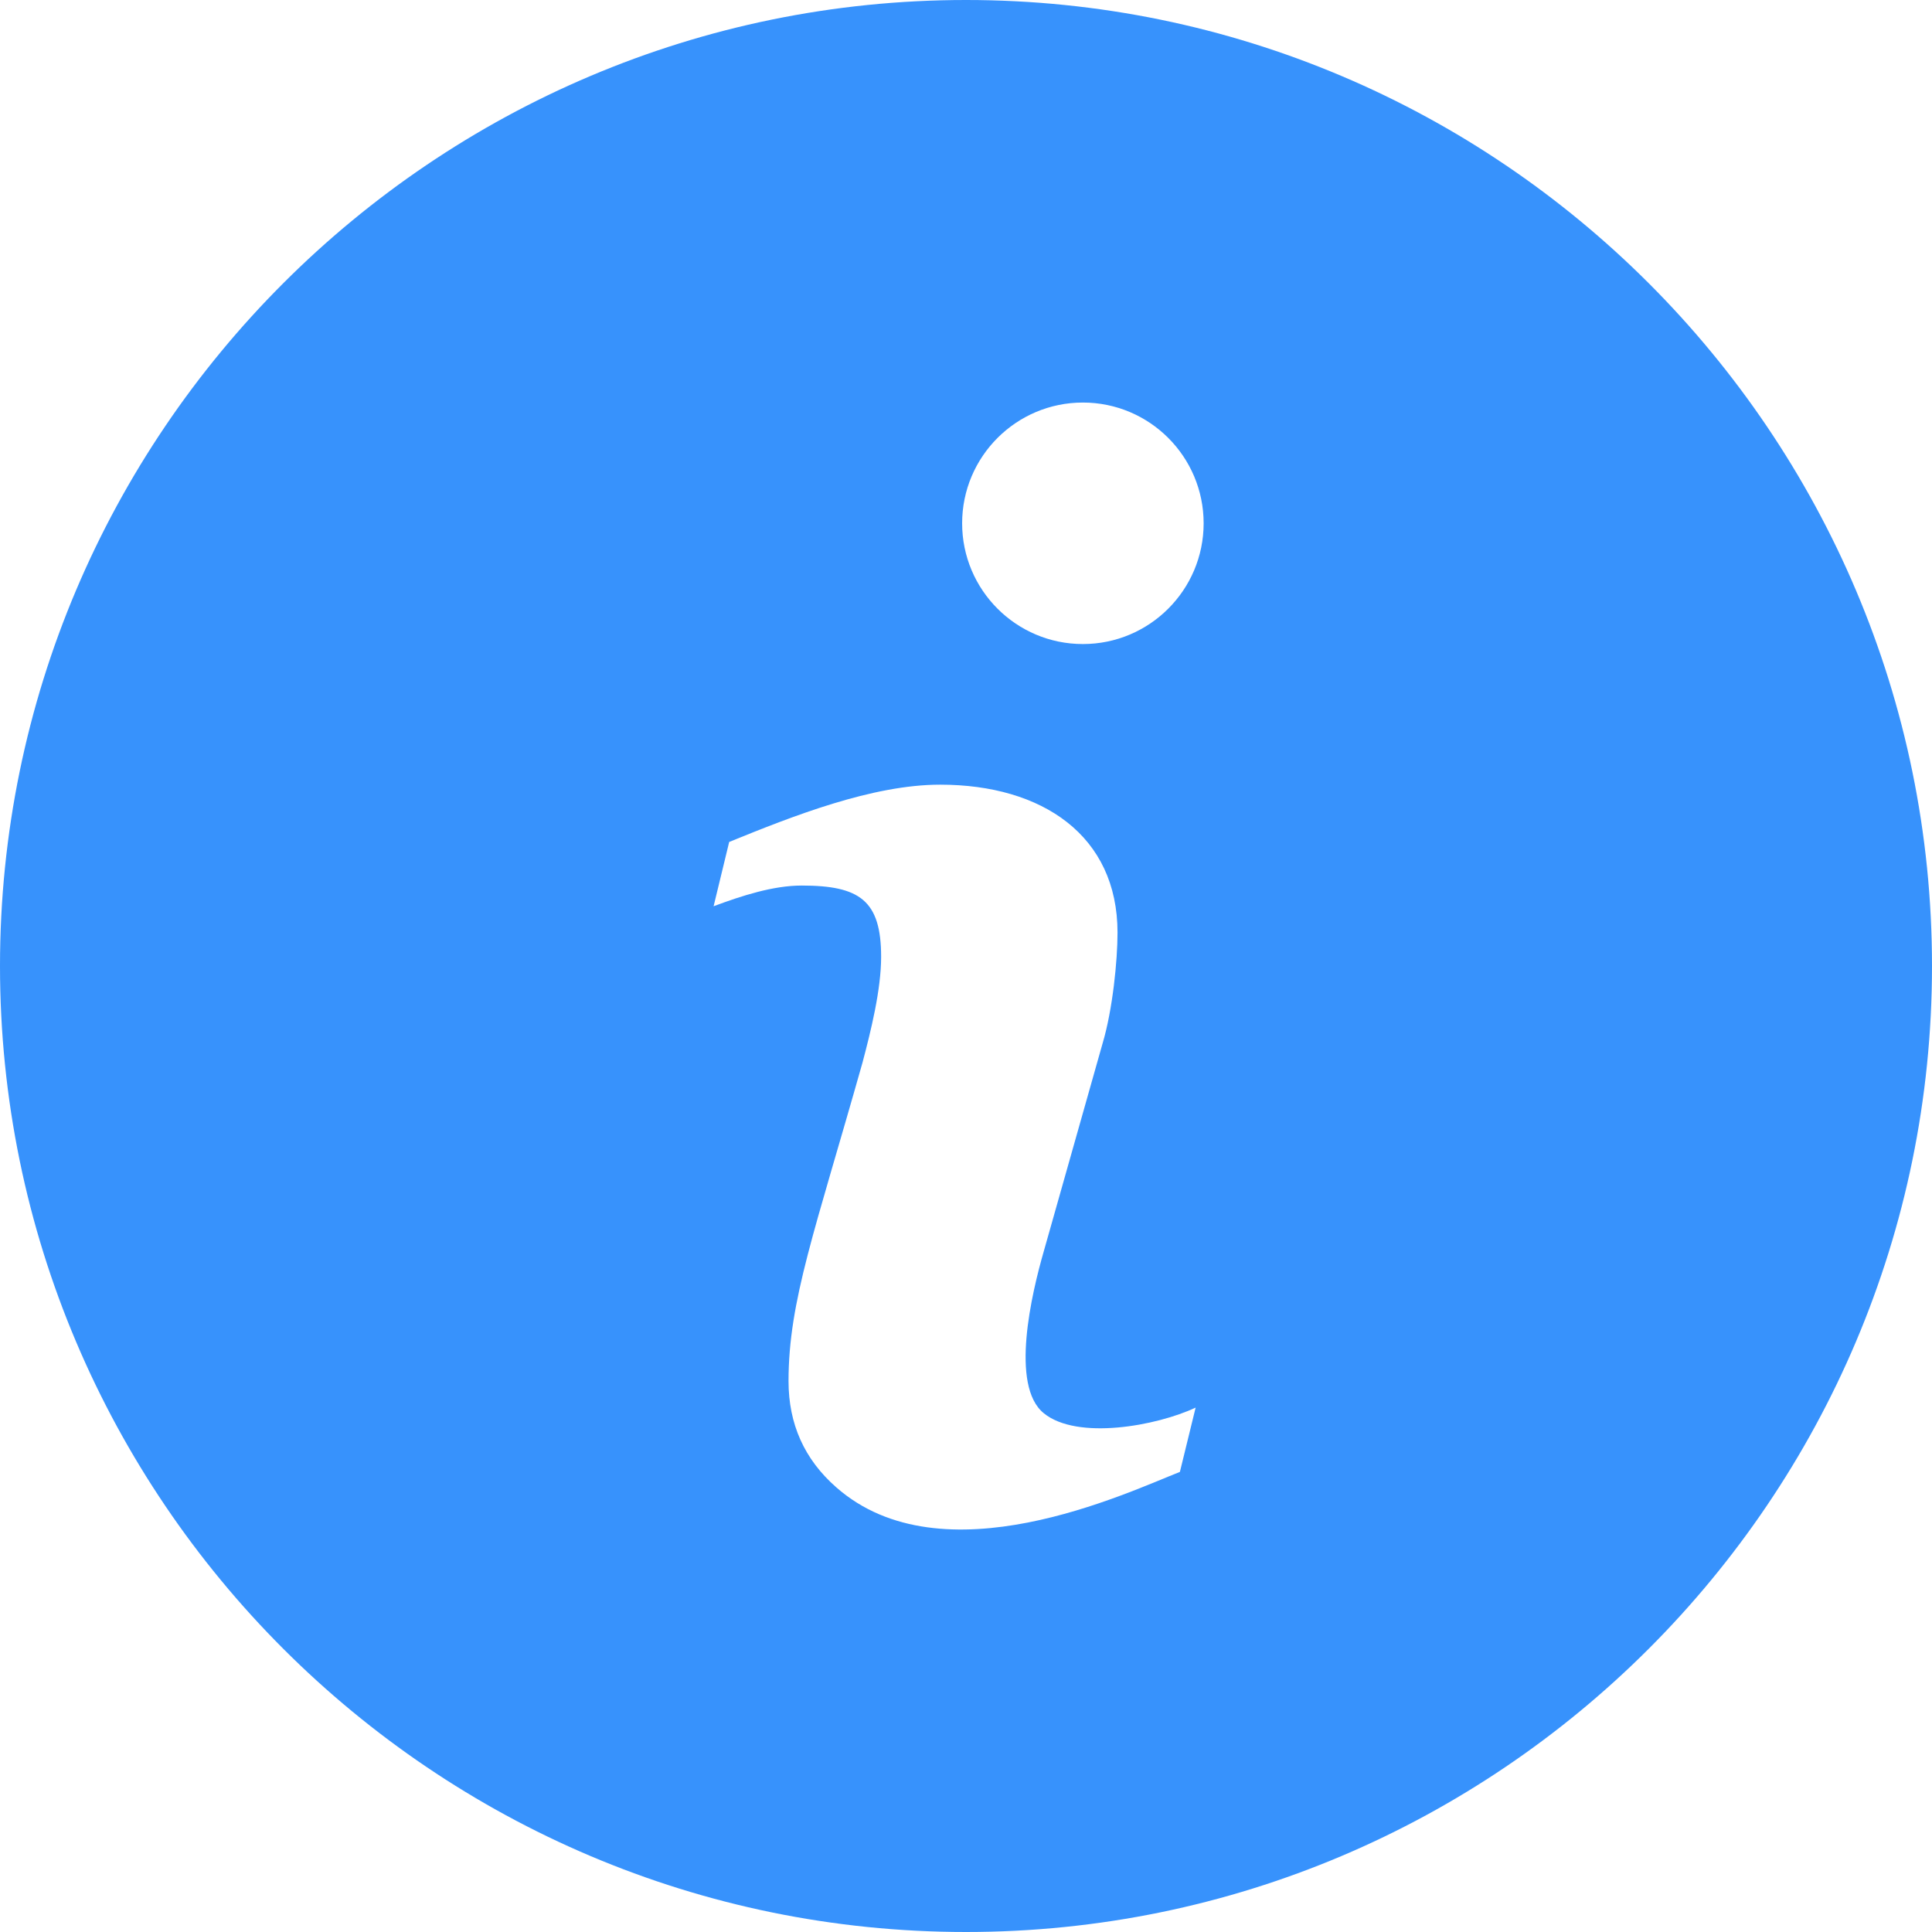
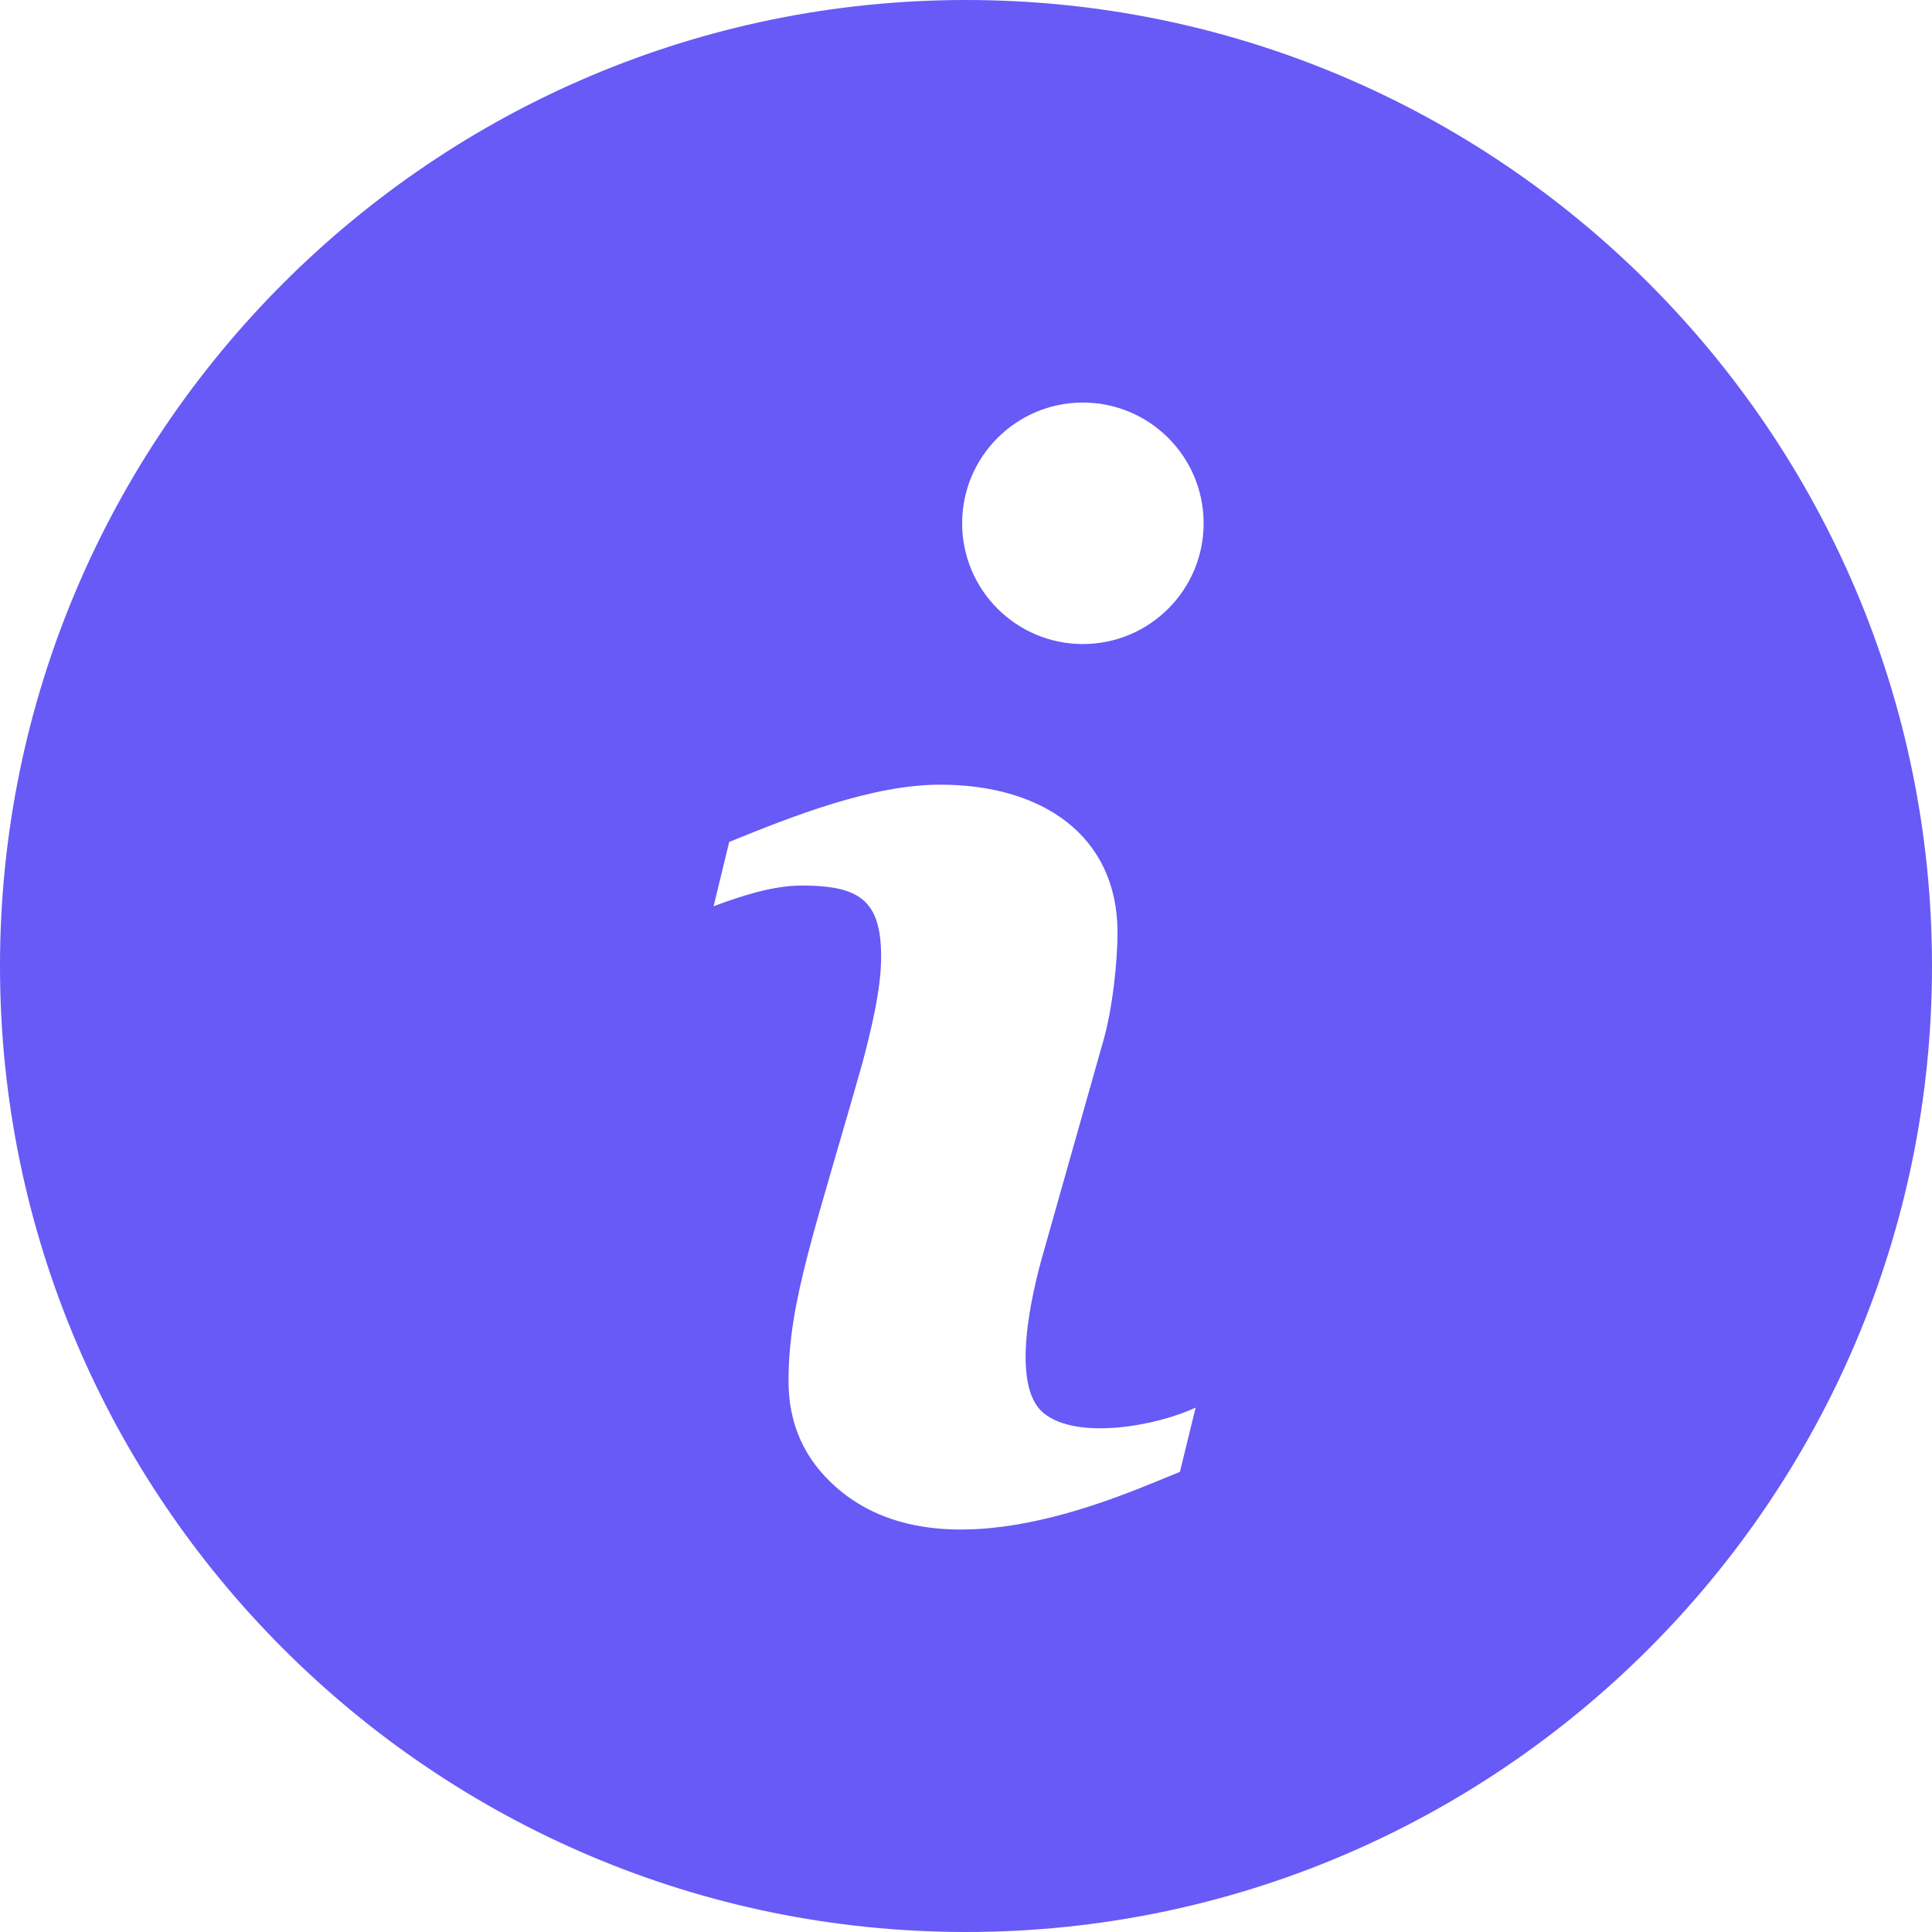
- <svg xmlns="http://www.w3.org/2000/svg" width="14px" height="14px" viewBox="0 0 14 14" version="1.1">
-   <g id="14x14_icons/info_icon" stroke="none" stroke-width="1" fill="none" fill-rule="evenodd">
-     <g id="14x14_icons">
-       <rect id="Rectangle-2" fill-rule="nonzero" x="0" y="0" width="14" height="14" />
-       <path d="M7,0 C3.14,0 0,3.14 0,7 C0,10.86 3.14,14 7,14 C10.86,14 14,10.86 14,7 C14,3.14 10.86,0 7,0 Z M8.55,10.666 C8.165,10.817 6.829,11.456 6.059,10.777 C5.829,10.575 5.714,10.319 5.714,10.008 C5.714,9.426 5.906,8.919 6.25,7.7 C6.311,7.47 6.385,7.171 6.385,6.934 C6.385,6.525 6.23,6.417 5.809,6.417 C5.604,6.417 5.377,6.49 5.171,6.567 L5.284,6.101 C5.744,5.914 6.32,5.686 6.813,5.686 C7.554,5.686 8.098,6.056 8.098,6.758 C8.098,6.96 8.063,7.315 7.99,7.56 L7.564,9.066 C7.476,9.371 7.317,10.042 7.564,10.241 C7.806,10.438 8.381,10.333 8.664,10.2 L8.55,10.666 Z M7.847,4.667 C7.364,4.667 6.972,4.275 6.972,3.792 C6.972,3.309 7.364,2.917 7.847,2.917 C8.33,2.917 8.722,3.309 8.722,3.792 C8.722,4.275 8.33,4.667 7.847,4.667 Z" id="icon_color" fill="#3792FC" />
-     </g>
-   </g>
+ <svg xmlns="http://www.w3.org/2000/svg" width="14" height="14" viewBox="0 0 14 14" fill="none">
+   <path fill-rule="evenodd" clip-rule="evenodd" d="M7 0C3.14 0 0 3.14 0 7C0 10.86 3.14 14 7 14C10.86 14 14 10.86 14 7C14 3.14 10.86 0 7 0ZM8.55 10.666C8.165 10.817 6.829 11.456 6.059 10.777C5.829 10.575 5.714 10.319 5.714 10.008C5.714 9.426 5.906 8.919 6.25 7.7C6.311 7.47 6.385 7.171 6.385 6.934C6.385 6.525 6.23 6.417 5.809 6.417C5.604 6.417 5.377 6.49 5.171 6.567L5.284 6.101C5.744 5.914 6.32 5.686 6.813 5.686C7.554 5.686 8.098 6.056 8.098 6.758C8.098 6.96 8.063 7.315 7.99 7.56L7.564 9.066C7.476 9.371 7.317 10.042 7.564 10.241C7.806 10.438 8.381 10.333 8.664 10.2L8.55 10.666ZM7.847 4.667C7.364 4.667 6.972 4.275 6.972 3.792C6.972 3.309 7.364 2.917 7.847 2.917C8.33 2.917 8.722 3.309 8.722 3.792C8.722 4.275 8.33 4.667 7.847 4.667Z" fill="#675AF6" />
</svg>
